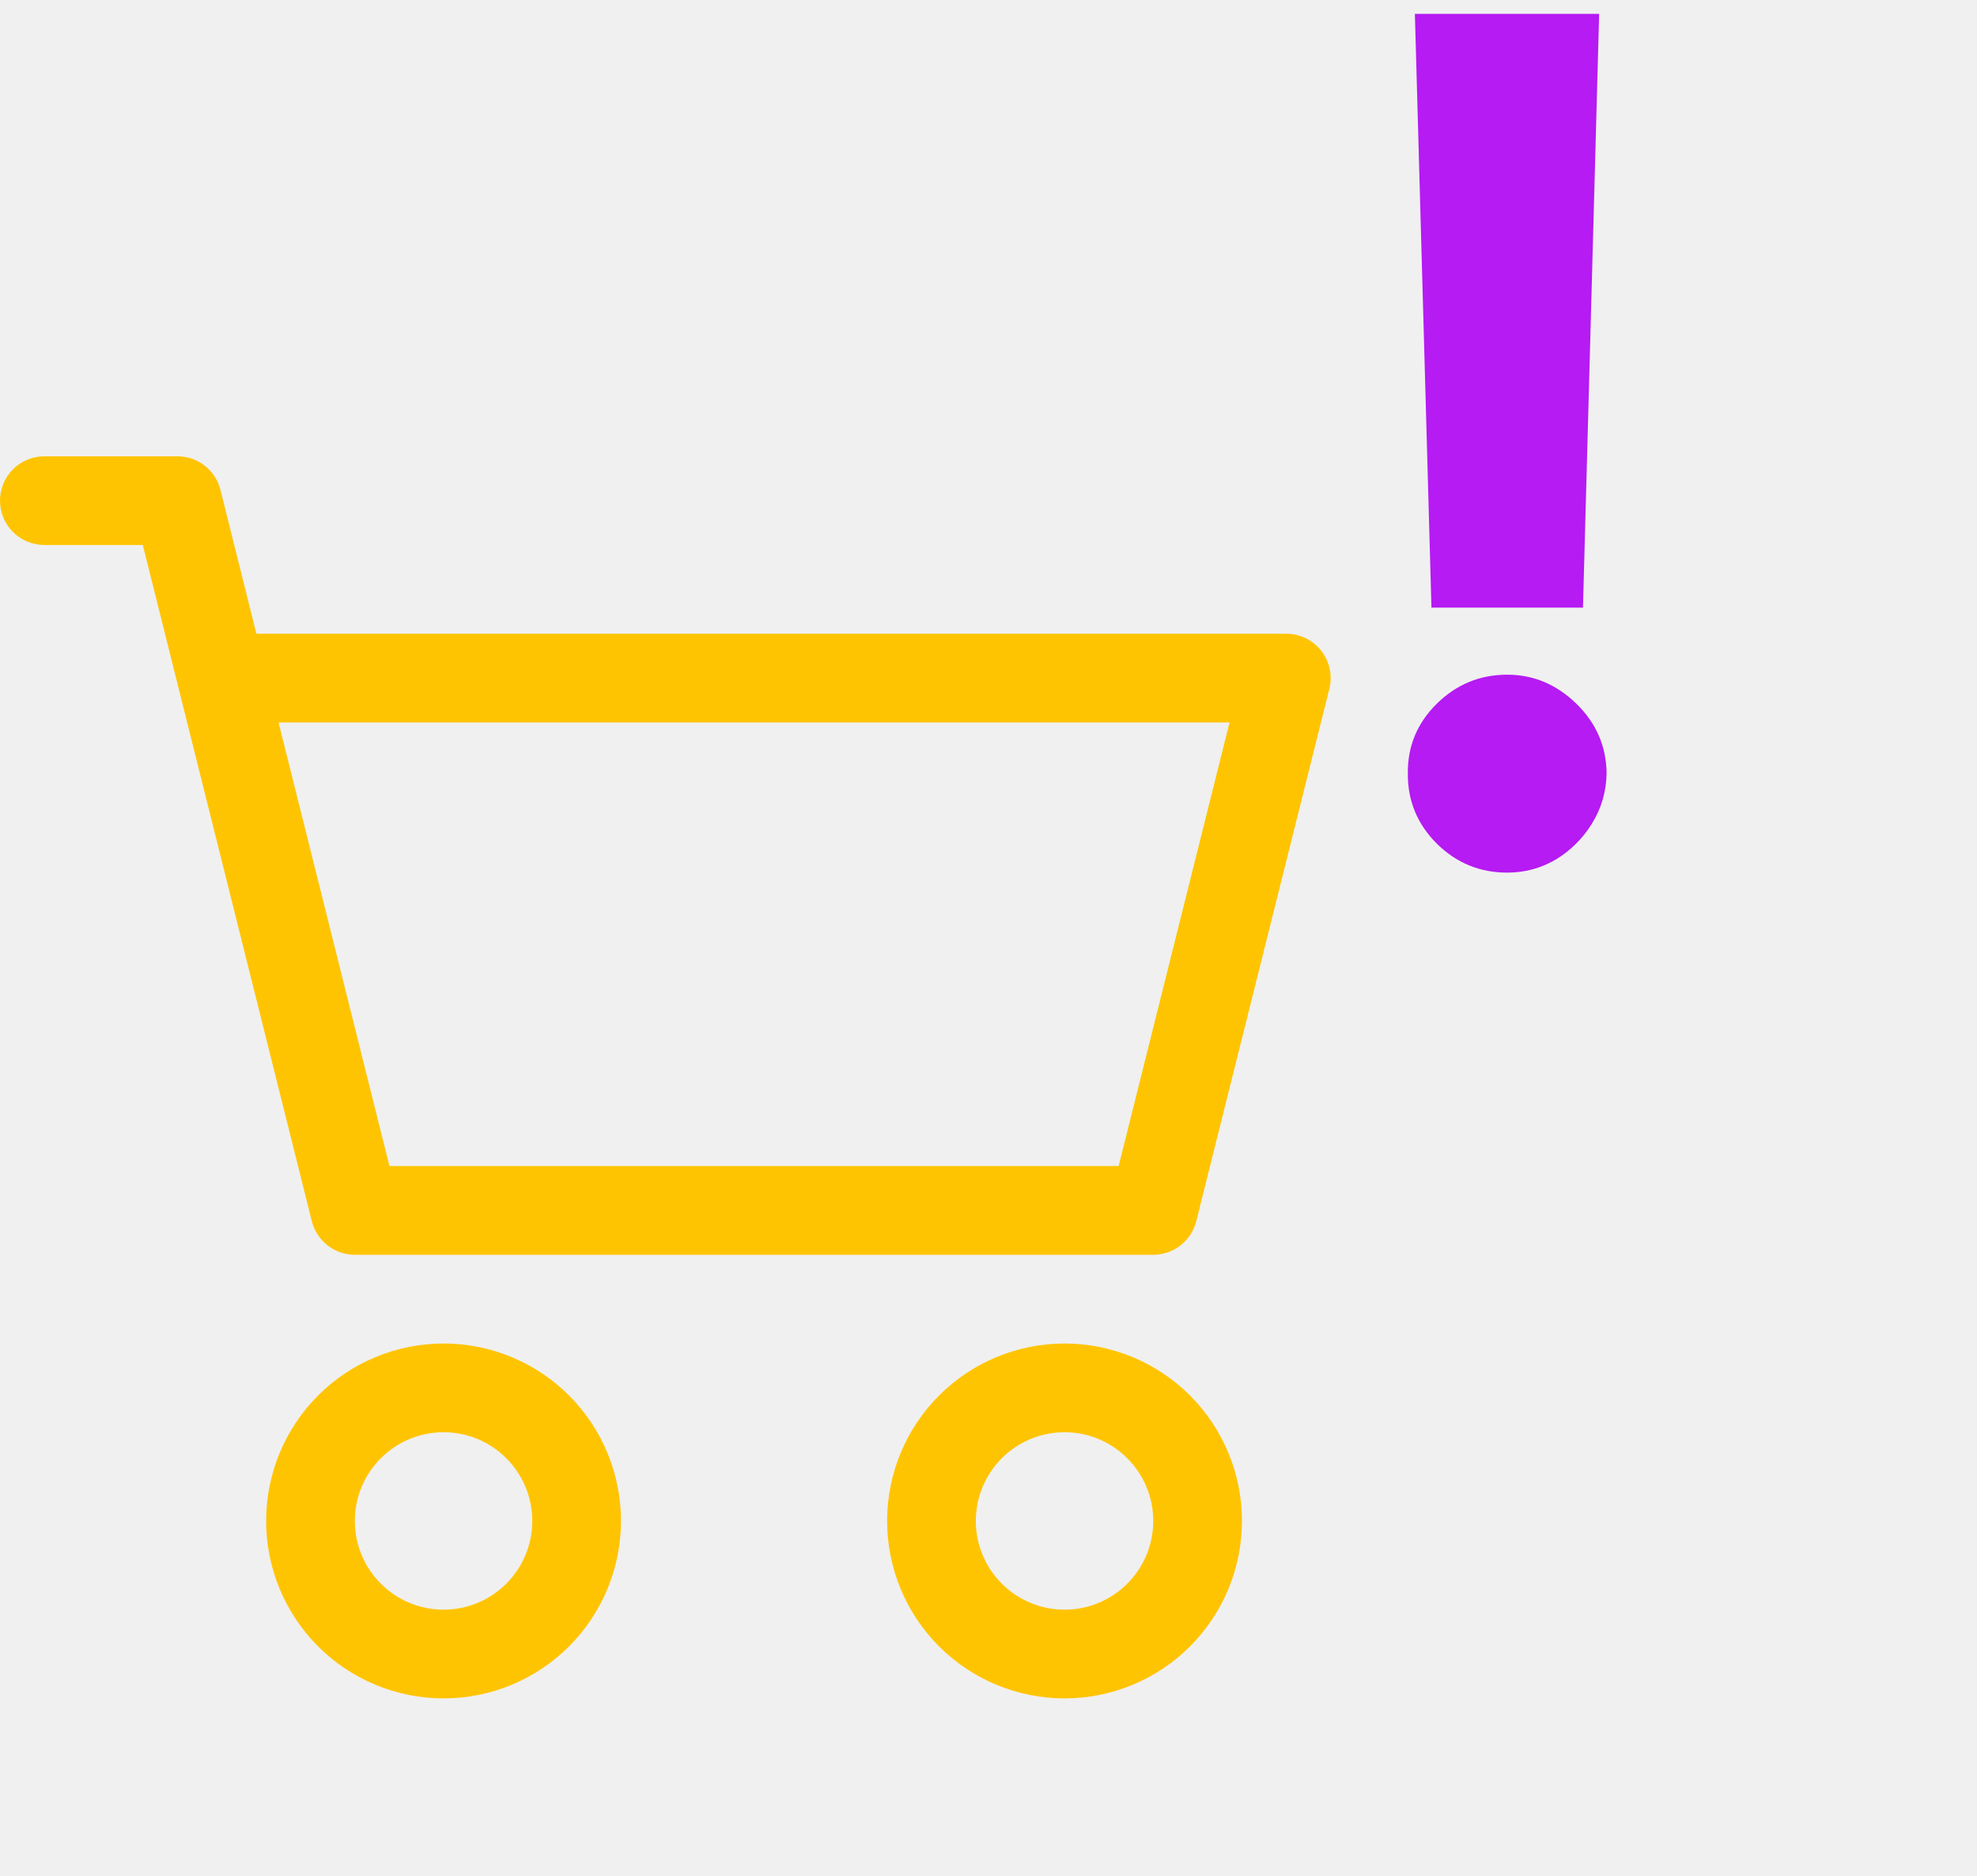
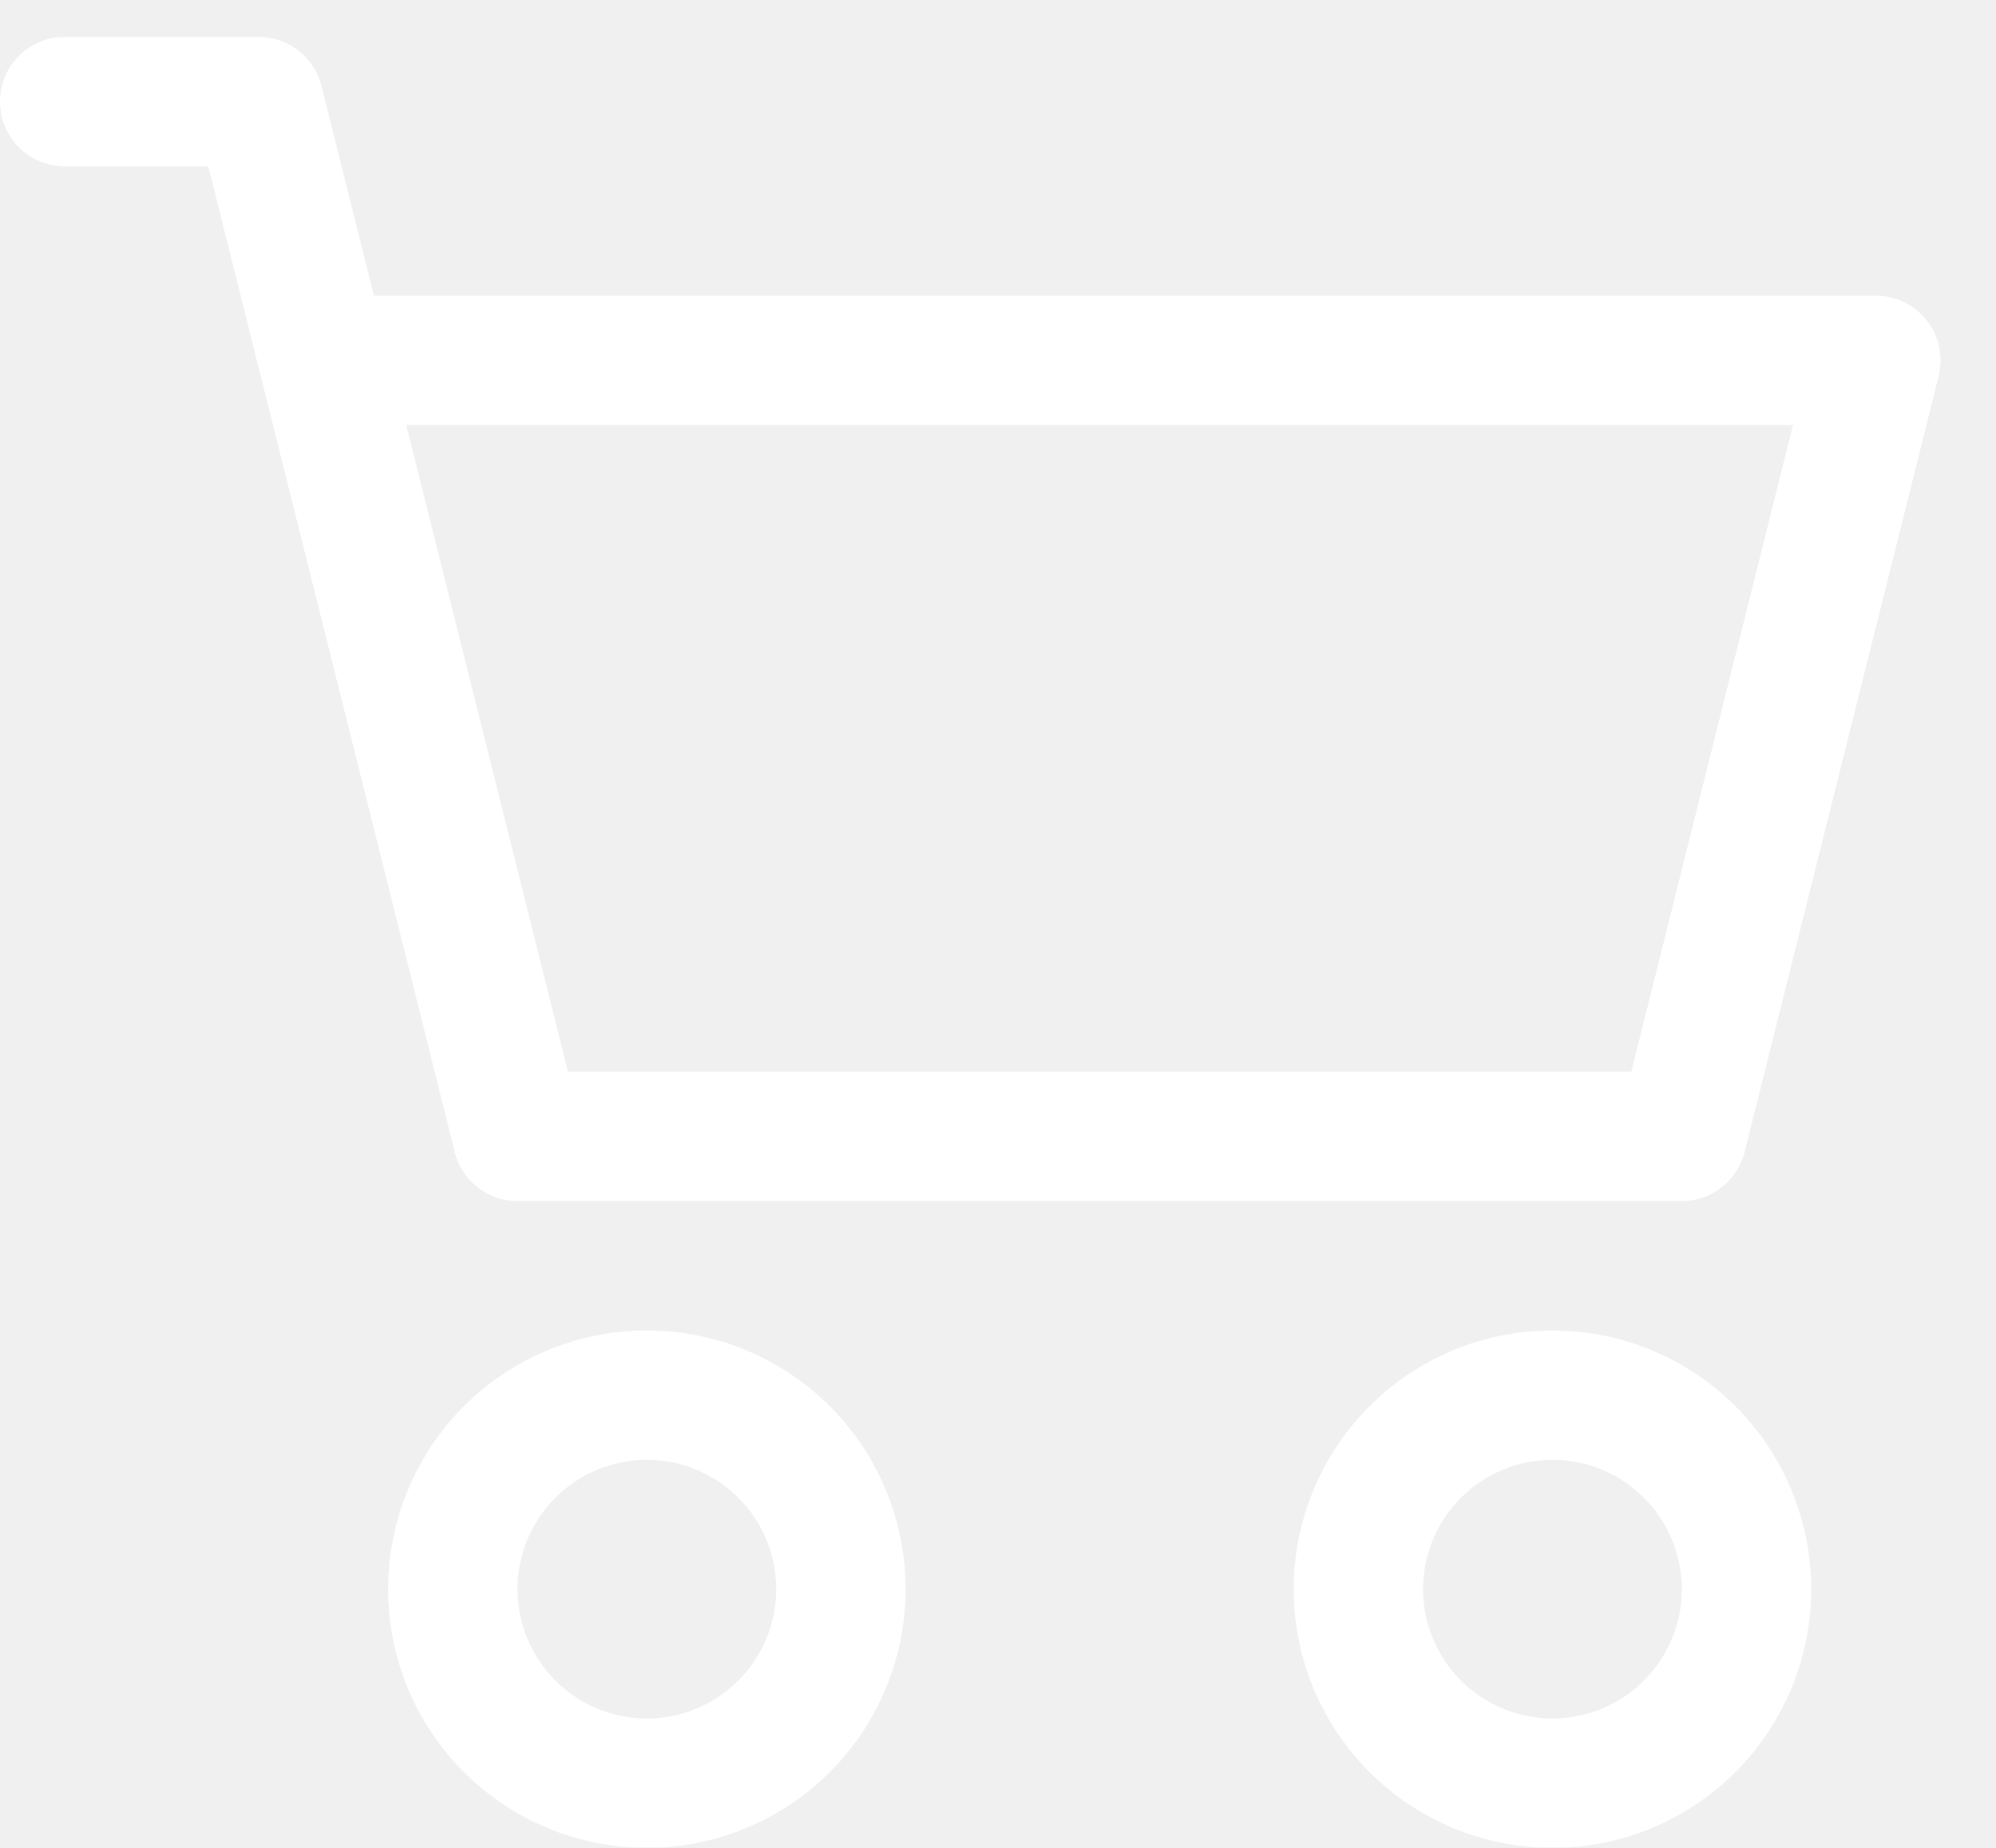
- <svg xmlns="http://www.w3.org/2000/svg" width="39" height="37" viewBox="0 0 39 37" fill="none">
-   <g clip-path="url(#clip0_267_739)">
-     <mask id="mask0_267_739" style="mask-type:luminance" maskUnits="userSpaceOnUse" x="0" y="0" width="39" height="37">
-       <path d="M39 0H0V37H39V0Z" fill="white" />
+ <svg xmlns="http://www.w3.org/2000/svg" width="27" height="25" viewBox="0 0 27 25" fill="none">
+   <g clip-path="url(#clip0_2072_1725)">
+     <mask id="mask0_2072_1725" style="mask-type:luminance" maskUnits="userSpaceOnUse" x="0" y="0" width="27" height="25">
+       <path d="M27 0H0V25H27V0Z" fill="white" />
    </mask>
-     <g mask="url(#mask0_267_739)">
-       <path d="M31.546 0.273L31.227 11.985H28.238L27.911 0.273H31.546ZM29.733 17.212C29.193 17.212 28.731 17.022 28.344 16.641C27.957 16.254 27.767 15.791 27.772 15.252C27.767 14.719 27.957 14.261 28.344 13.88C28.731 13.499 29.193 13.308 29.733 13.308C30.25 13.308 30.704 13.499 31.096 13.88C31.488 14.261 31.687 14.719 31.693 15.252C31.687 15.611 31.592 15.941 31.407 16.24C31.227 16.534 30.99 16.771 30.696 16.951C30.402 17.125 30.081 17.212 29.733 17.212Z" fill="#B51BF2" />
-       <path d="M0 9.875C0 9.643 0.092 9.42 0.256 9.256C0.42 9.092 0.643 9 0.875 9H3.5C3.695 9 3.885 9.065 4.039 9.186C4.192 9.306 4.302 9.474 4.349 9.663L5.058 12.5H25.375C25.508 12.5 25.639 12.53 25.759 12.589C25.878 12.647 25.983 12.732 26.064 12.836C26.146 12.941 26.203 13.063 26.231 13.193C26.258 13.323 26.256 13.458 26.224 13.587L23.599 24.087C23.552 24.276 23.442 24.444 23.288 24.564C23.135 24.685 22.945 24.75 22.75 24.75H7C6.805 24.75 6.615 24.685 6.461 24.564C6.308 24.444 6.198 24.276 6.151 24.087L2.817 10.75H0.875C0.643 10.75 0.42 10.658 0.256 10.494C0.092 10.33 0 10.107 0 9.875ZM5.495 14.25L7.683 23H22.067L24.255 14.25H5.495ZM8.75 28.25C8.286 28.25 7.841 28.434 7.513 28.763C7.184 29.091 7 29.536 7 30C7 30.464 7.184 30.909 7.513 31.237C7.841 31.566 8.286 31.75 8.75 31.75C9.214 31.75 9.659 31.566 9.987 31.237C10.316 30.909 10.5 30.464 10.5 30C10.5 29.536 10.316 29.091 9.987 28.763C9.659 28.434 9.214 28.25 8.75 28.25ZM5.25 30C5.25 29.072 5.619 28.181 6.275 27.525C6.931 26.869 7.822 26.5 8.75 26.5C9.678 26.5 10.569 26.869 11.225 27.525C11.881 28.181 12.25 29.072 12.25 30C12.25 30.928 11.881 31.819 11.225 32.475C10.569 33.131 9.678 33.5 8.75 33.5C7.822 33.5 6.931 33.131 6.275 32.475C5.619 31.819 5.25 30.928 5.25 30ZM21 28.25C20.536 28.25 20.091 28.434 19.763 28.763C19.434 29.091 19.25 29.536 19.25 30C19.25 30.464 19.434 30.909 19.763 31.237C20.091 31.566 20.536 31.75 21 31.75C21.464 31.75 21.909 31.566 22.237 31.237C22.566 30.909 22.75 30.464 22.75 30C22.75 29.536 22.566 29.091 22.237 28.763C21.909 28.434 21.464 28.25 21 28.25ZM17.5 30C17.5 29.072 17.869 28.181 18.525 27.525C19.181 26.869 20.072 26.5 21 26.5C21.928 26.5 22.819 26.869 23.475 27.525C24.131 28.181 24.5 29.072 24.5 30C24.5 30.928 24.131 31.819 23.475 32.475C22.819 33.131 21.928 33.5 21 33.5C20.072 33.5 19.181 33.131 18.525 32.475C17.869 31.819 17.5 30.928 17.5 30Z" fill="#FFC401" />
+     <g mask="url(#mask0_2072_1725)">
+       <path d="M0 1.375C0 1.143 0.092 0.92 0.256 0.756C0.42 0.592 0.643 0.5 0.875 0.5H3.5C3.695 0.5 3.885 0.565 4.039 0.686C4.192 0.806 4.302 0.974 4.349 1.163L5.058 4H25.375C25.508 4 25.639 4.03 25.759 4.089C25.878 4.147 25.983 4.232 26.064 4.336C26.146 4.441 26.203 4.563 26.231 4.693C26.258 4.823 26.256 4.958 26.224 5.087L23.599 15.587C23.552 15.776 23.442 15.944 23.288 16.064C23.135 16.185 22.945 16.25 22.75 16.25H7C6.805 16.25 6.615 16.185 6.461 16.064C6.308 15.944 6.198 15.776 6.151 15.587L2.817 2.25H0.875C0.643 2.25 0.42 2.158 0.256 1.994C0.092 1.83 0 1.607 0 1.375ZM5.495 5.75L7.683 14.5H22.067L24.255 5.75H5.495ZM8.75 19.75C8.286 19.75 7.841 19.934 7.513 20.263C7.184 20.591 7 21.036 7 21.5C7 21.964 7.184 22.409 7.513 22.737C7.841 23.066 8.286 23.25 8.75 23.25C9.214 23.25 9.659 23.066 9.987 22.737C10.316 22.409 10.5 21.964 10.5 21.5C10.5 21.036 10.316 20.591 9.987 20.263C9.659 19.934 9.214 19.75 8.75 19.75ZM5.25 21.5C5.25 20.572 5.619 19.681 6.275 19.025C6.931 18.369 7.822 18 8.75 18C9.678 18 10.569 18.369 11.225 19.025C11.881 19.681 12.25 20.572 12.25 21.5C12.25 22.428 11.881 23.319 11.225 23.975C10.569 24.631 9.678 25 8.75 25C7.822 25 6.931 24.631 6.275 23.975C5.619 23.319 5.25 22.428 5.25 21.5ZM21 19.75C20.536 19.75 20.091 19.934 19.763 20.263C19.434 20.591 19.25 21.036 19.25 21.5C19.25 21.964 19.434 22.409 19.763 22.737C20.091 23.066 20.536 23.25 21 23.25C21.464 23.25 21.909 23.066 22.237 22.737C22.566 22.409 22.75 21.964 22.75 21.5C22.75 21.036 22.566 20.591 22.237 20.263C21.909 19.934 21.464 19.75 21 19.75ZM17.5 21.5C17.5 20.572 17.869 19.681 18.525 19.025C19.181 18.369 20.072 18 21 18C21.928 18 22.819 18.369 23.475 19.025C24.131 19.681 24.5 20.572 24.5 21.5C24.5 22.428 24.131 23.319 23.475 23.975C22.819 24.631 21.928 25 21 25C20.072 25 19.181 24.631 18.525 23.975C17.869 23.319 17.5 22.428 17.5 21.5Z" fill="white" />
    </g>
  </g>
  <defs>
-     <clipPath id="clip0_267_739">
-       <rect width="39" height="37" fill="white" />
+     <clipPath id="clip0_2072_1725">
+       <rect width="27" height="25" fill="white" />
    </clipPath>
  </defs>
</svg>
